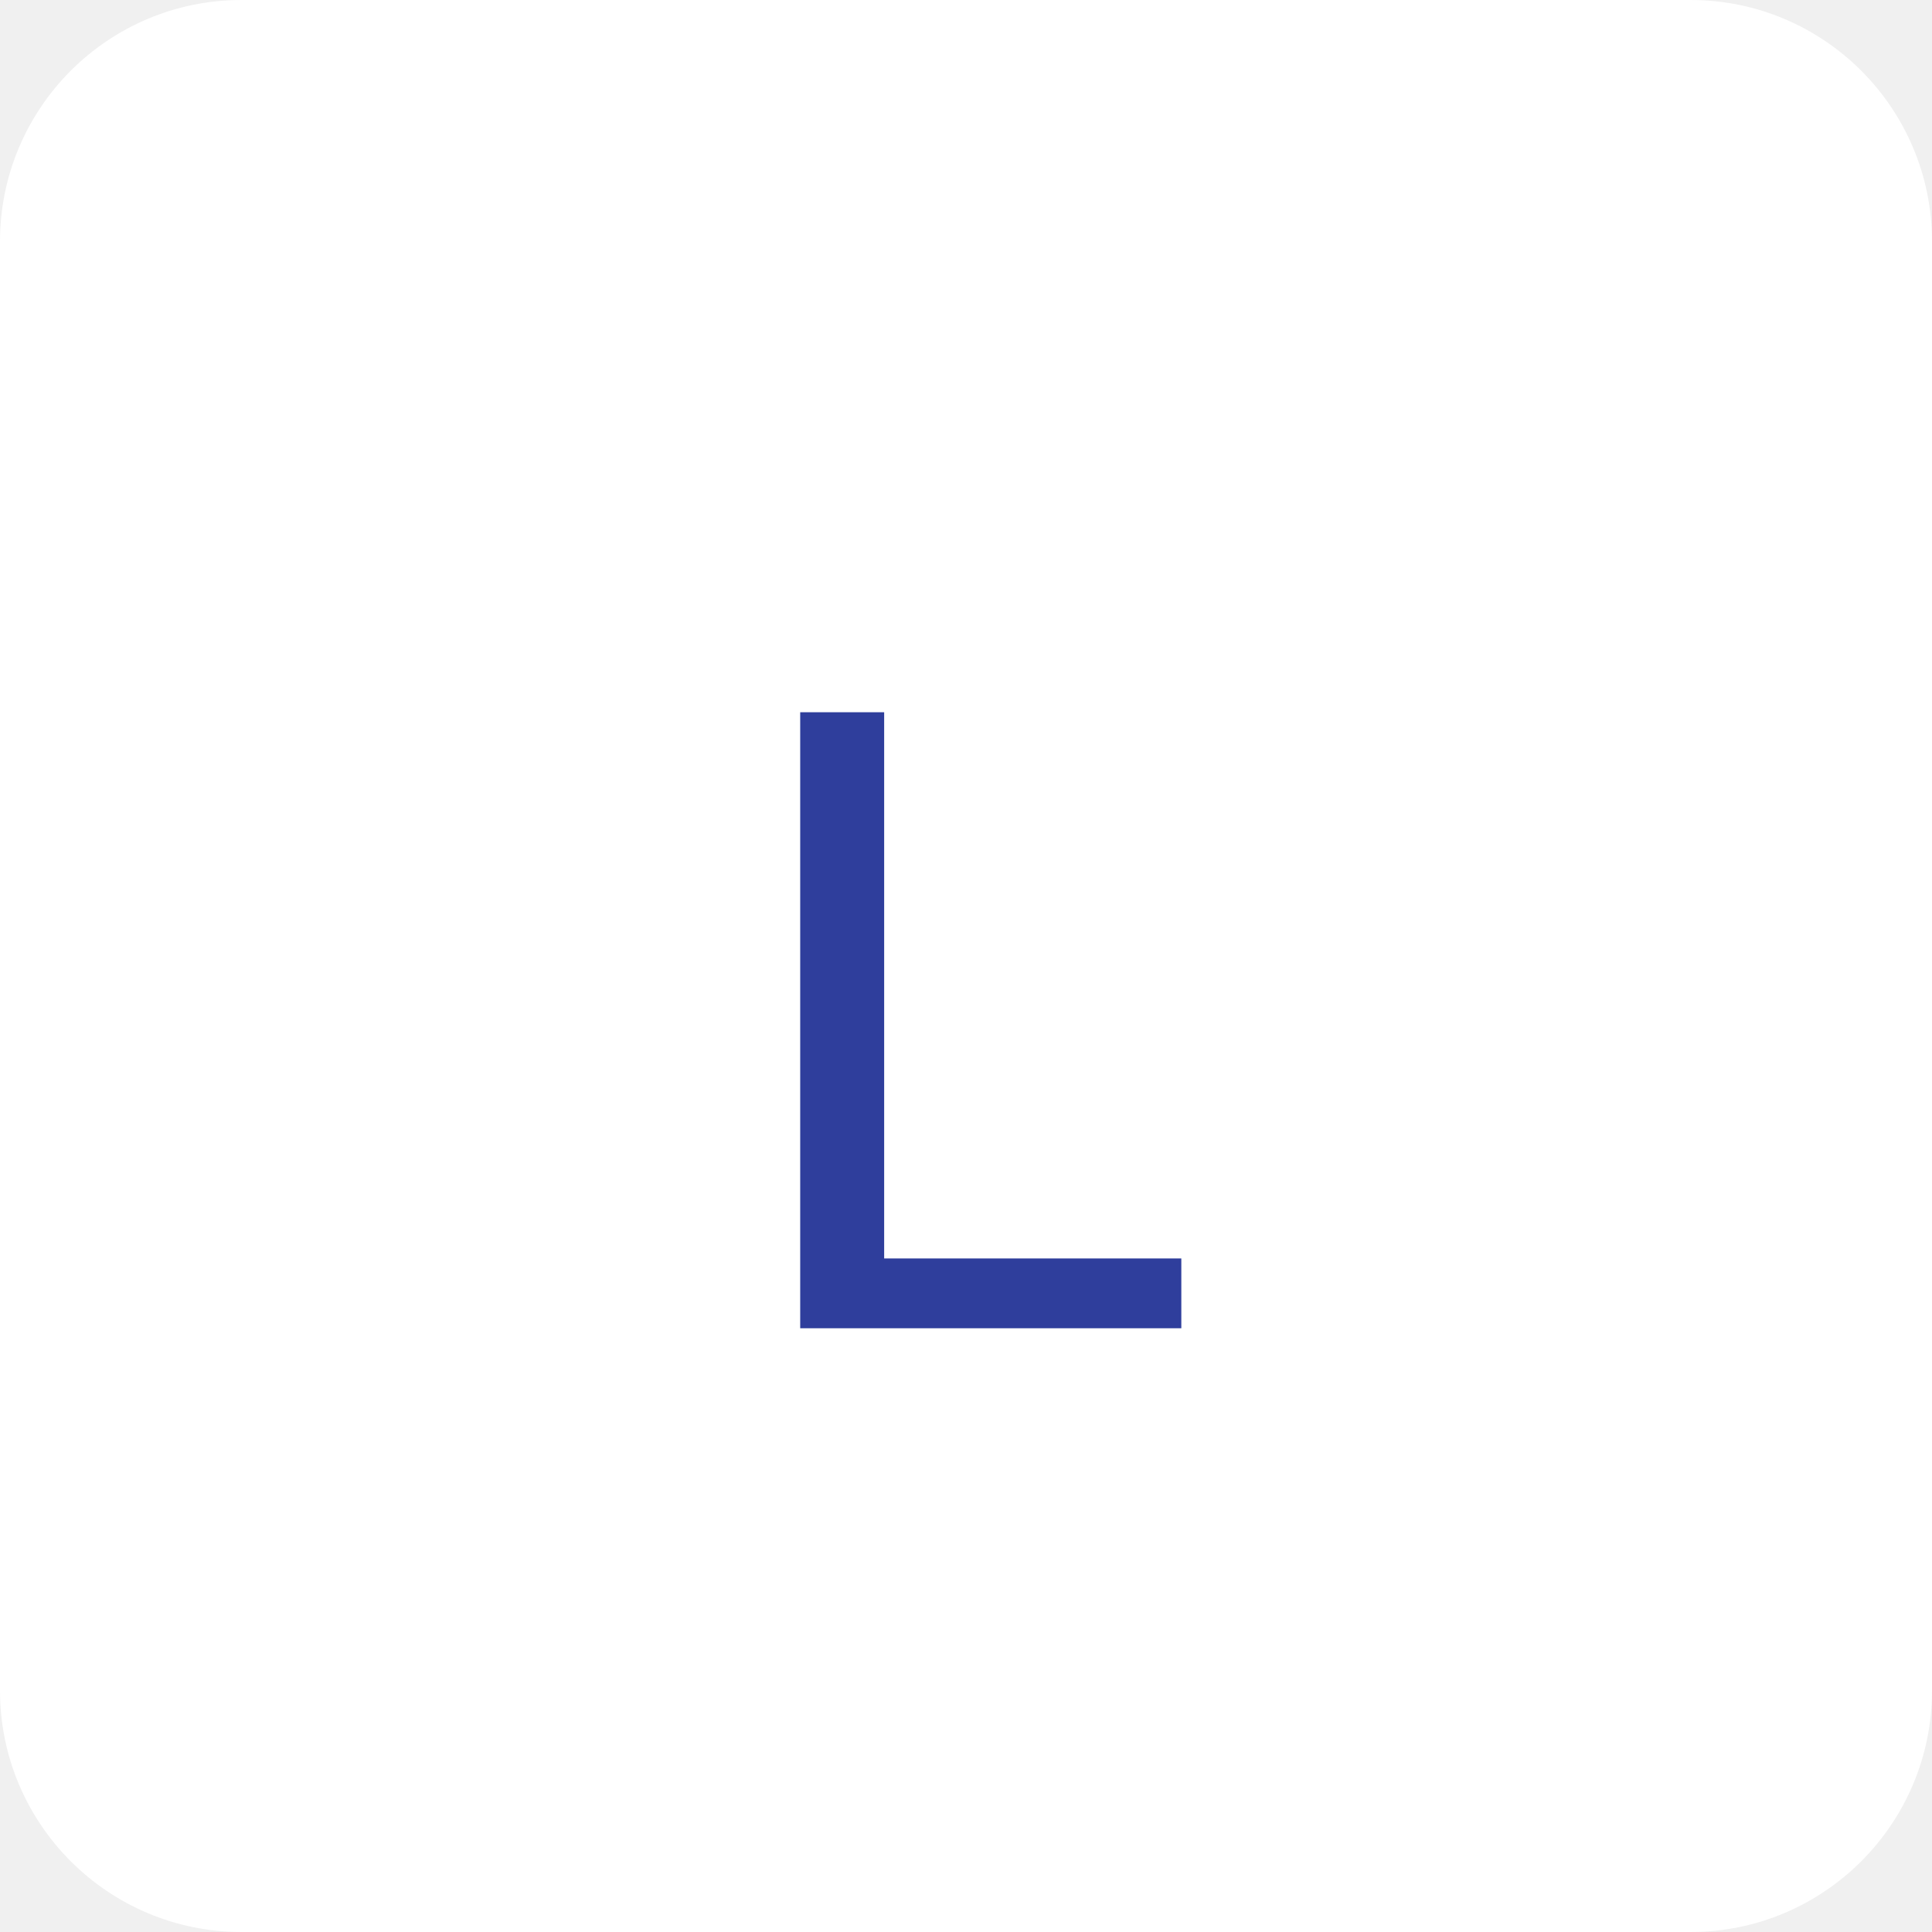
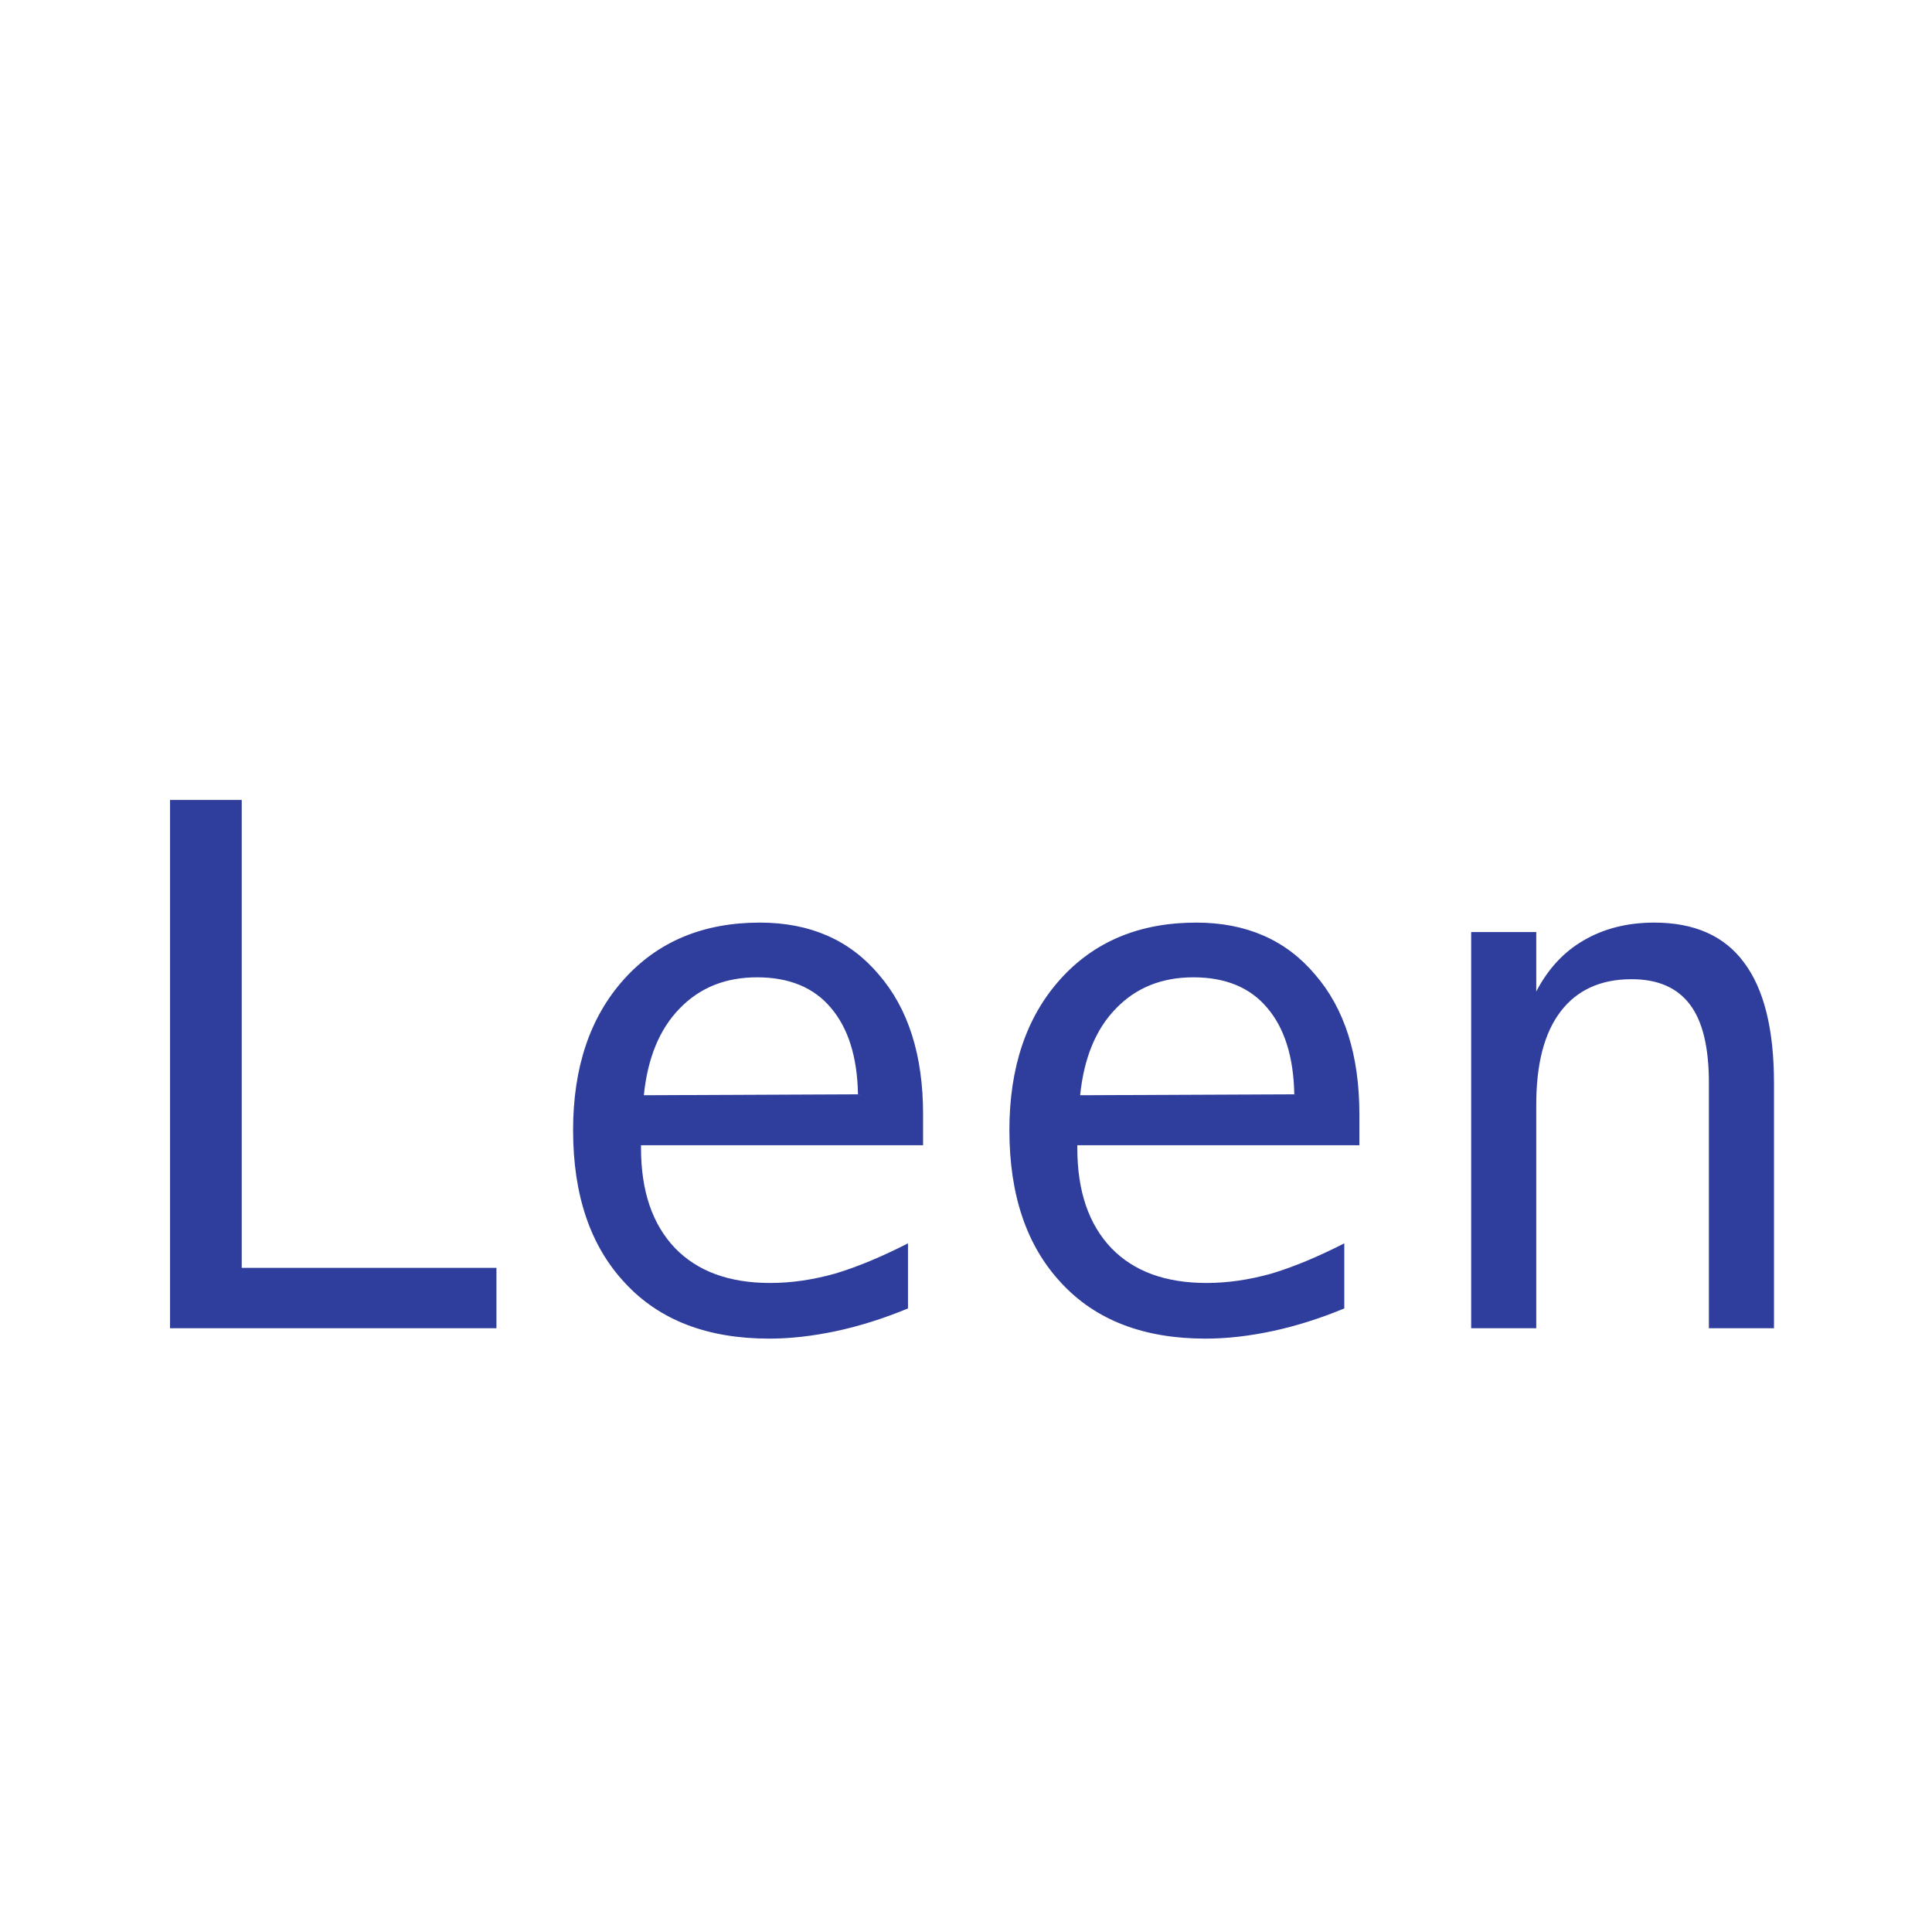
<svg xmlns="http://www.w3.org/2000/svg" width="32" height="32" viewBox="0 0 32 32">
-   <rect width="32" height="32" fill="#ffffff" rx="4" />
-   <text x="16" y="22" font-family="'Roboto Mono', monospace" font-size="14" font-weight="500" text-anchor="middle" fill="#2f3e9c">L</text>
+   <rect width="32" height="32" fill="#ffffff" />
+   <text x="16" y="22" font-family="'Roboto Mono', monospace" font-size="12" font-weight="400" text-anchor="middle" fill="#2f3e9c">Leen</text>
</svg>
